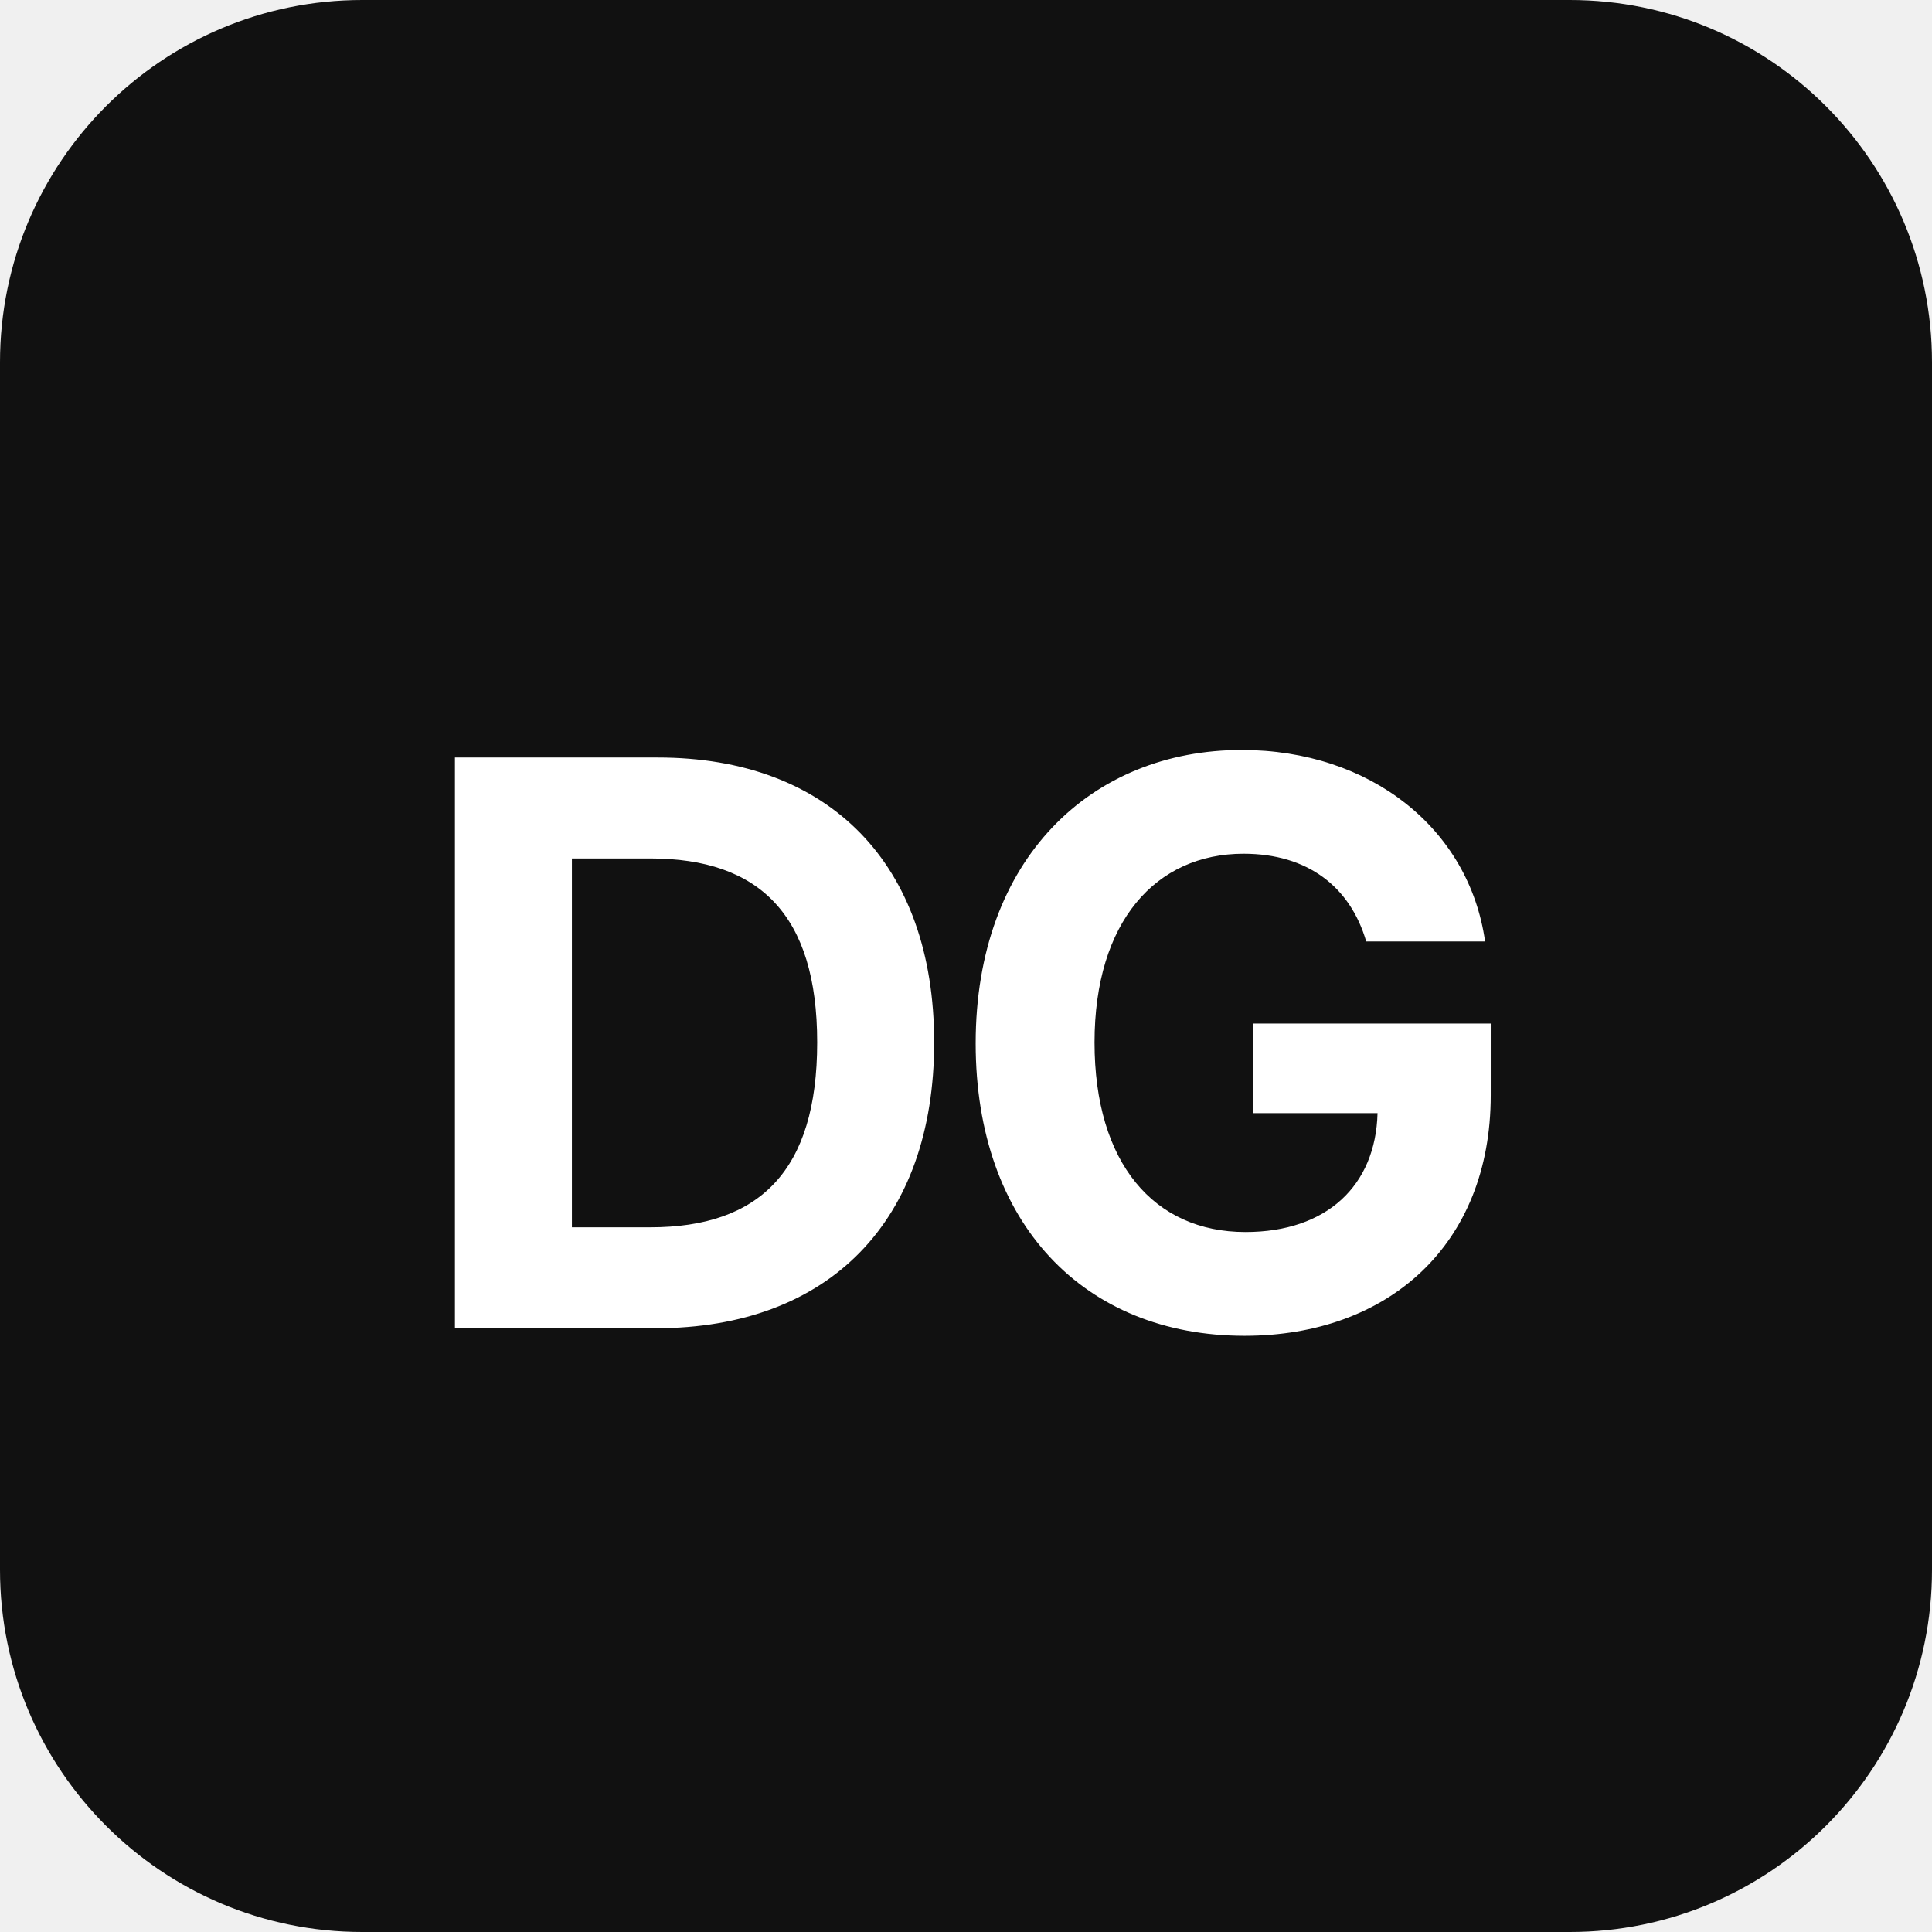
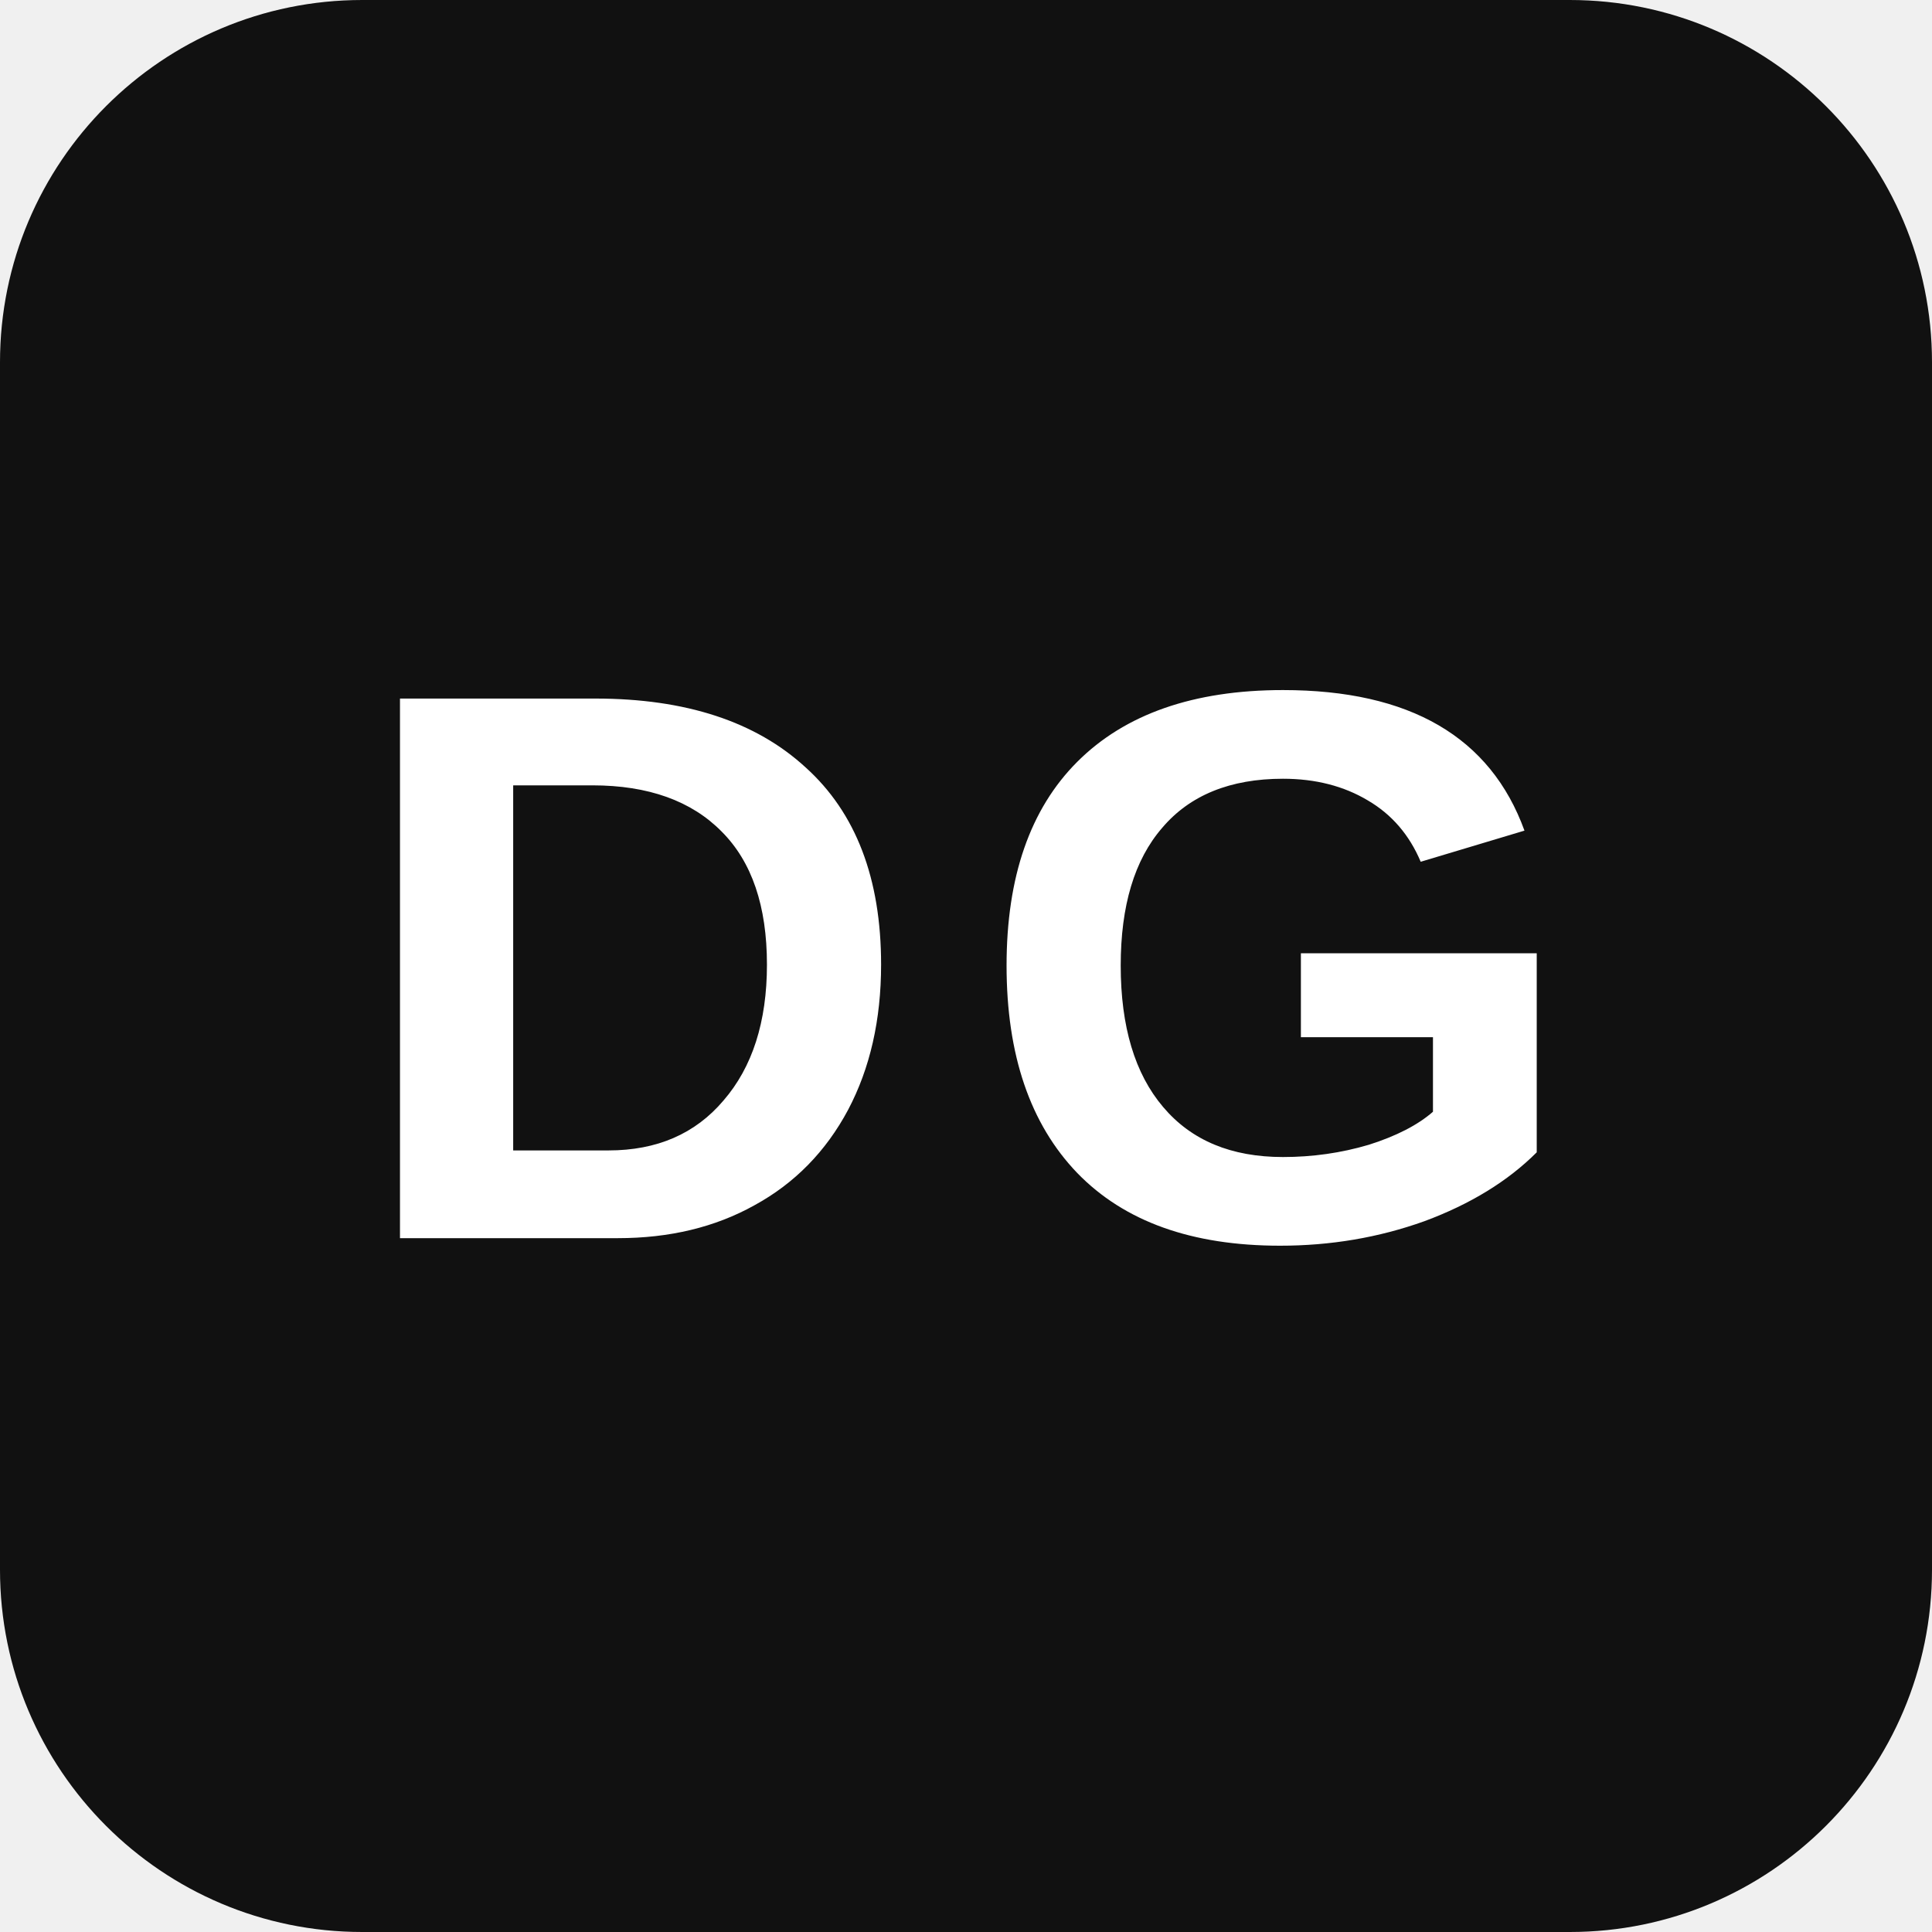
<svg xmlns="http://www.w3.org/2000/svg" viewBox="0 0 32 32">
  <rect width="32" height="32" rx="6" fill="#111111" />
-   <text x="16" y="22" font-family="'Inter', -apple-system, BlinkMacSystemFont, sans-serif" font-size="13" font-weight="700" fill="#FFFFFF" text-anchor="middle" letter-spacing="-0.5">DG</text>
+   <text x="50%" y="50%" font-family="-apple-system, BlinkMacSystemFont, 'Helvetica Neue', Arial, sans-serif" font-size="13" font-weight="700" fill="#ffffff" text-anchor="middle" dominant-baseline="central" letter-spacing="1">DG</text>
</svg>
